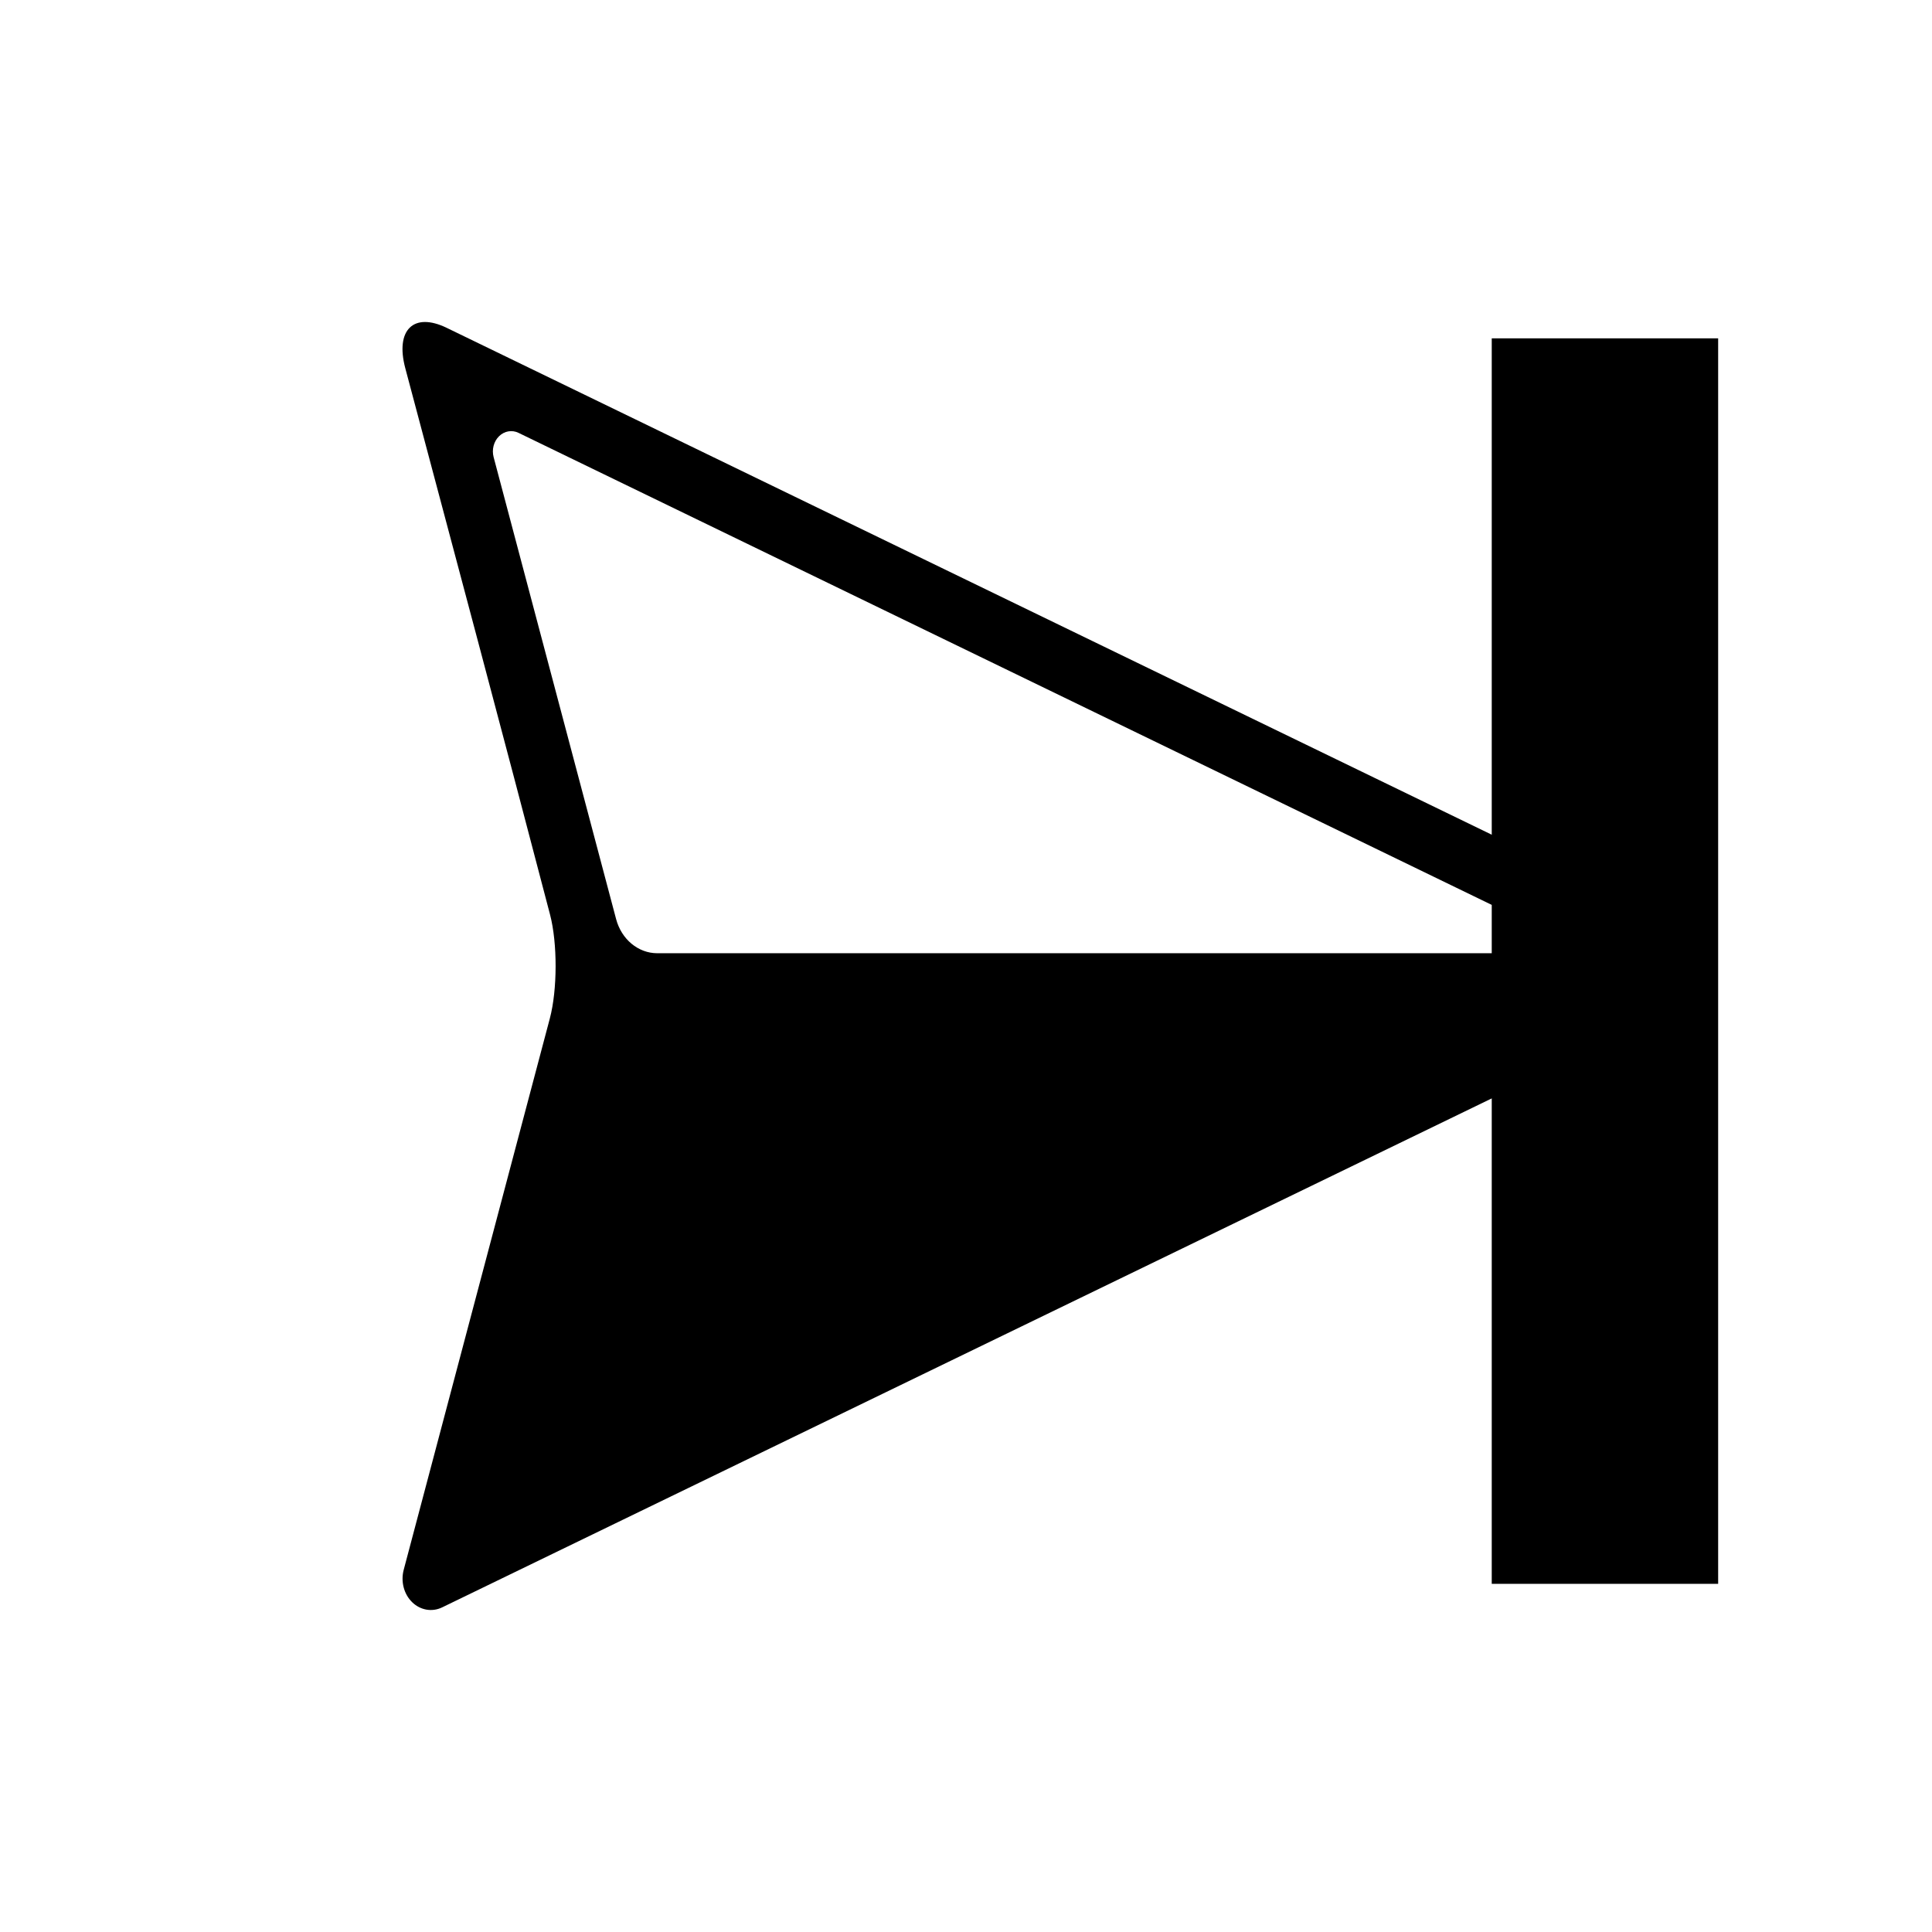
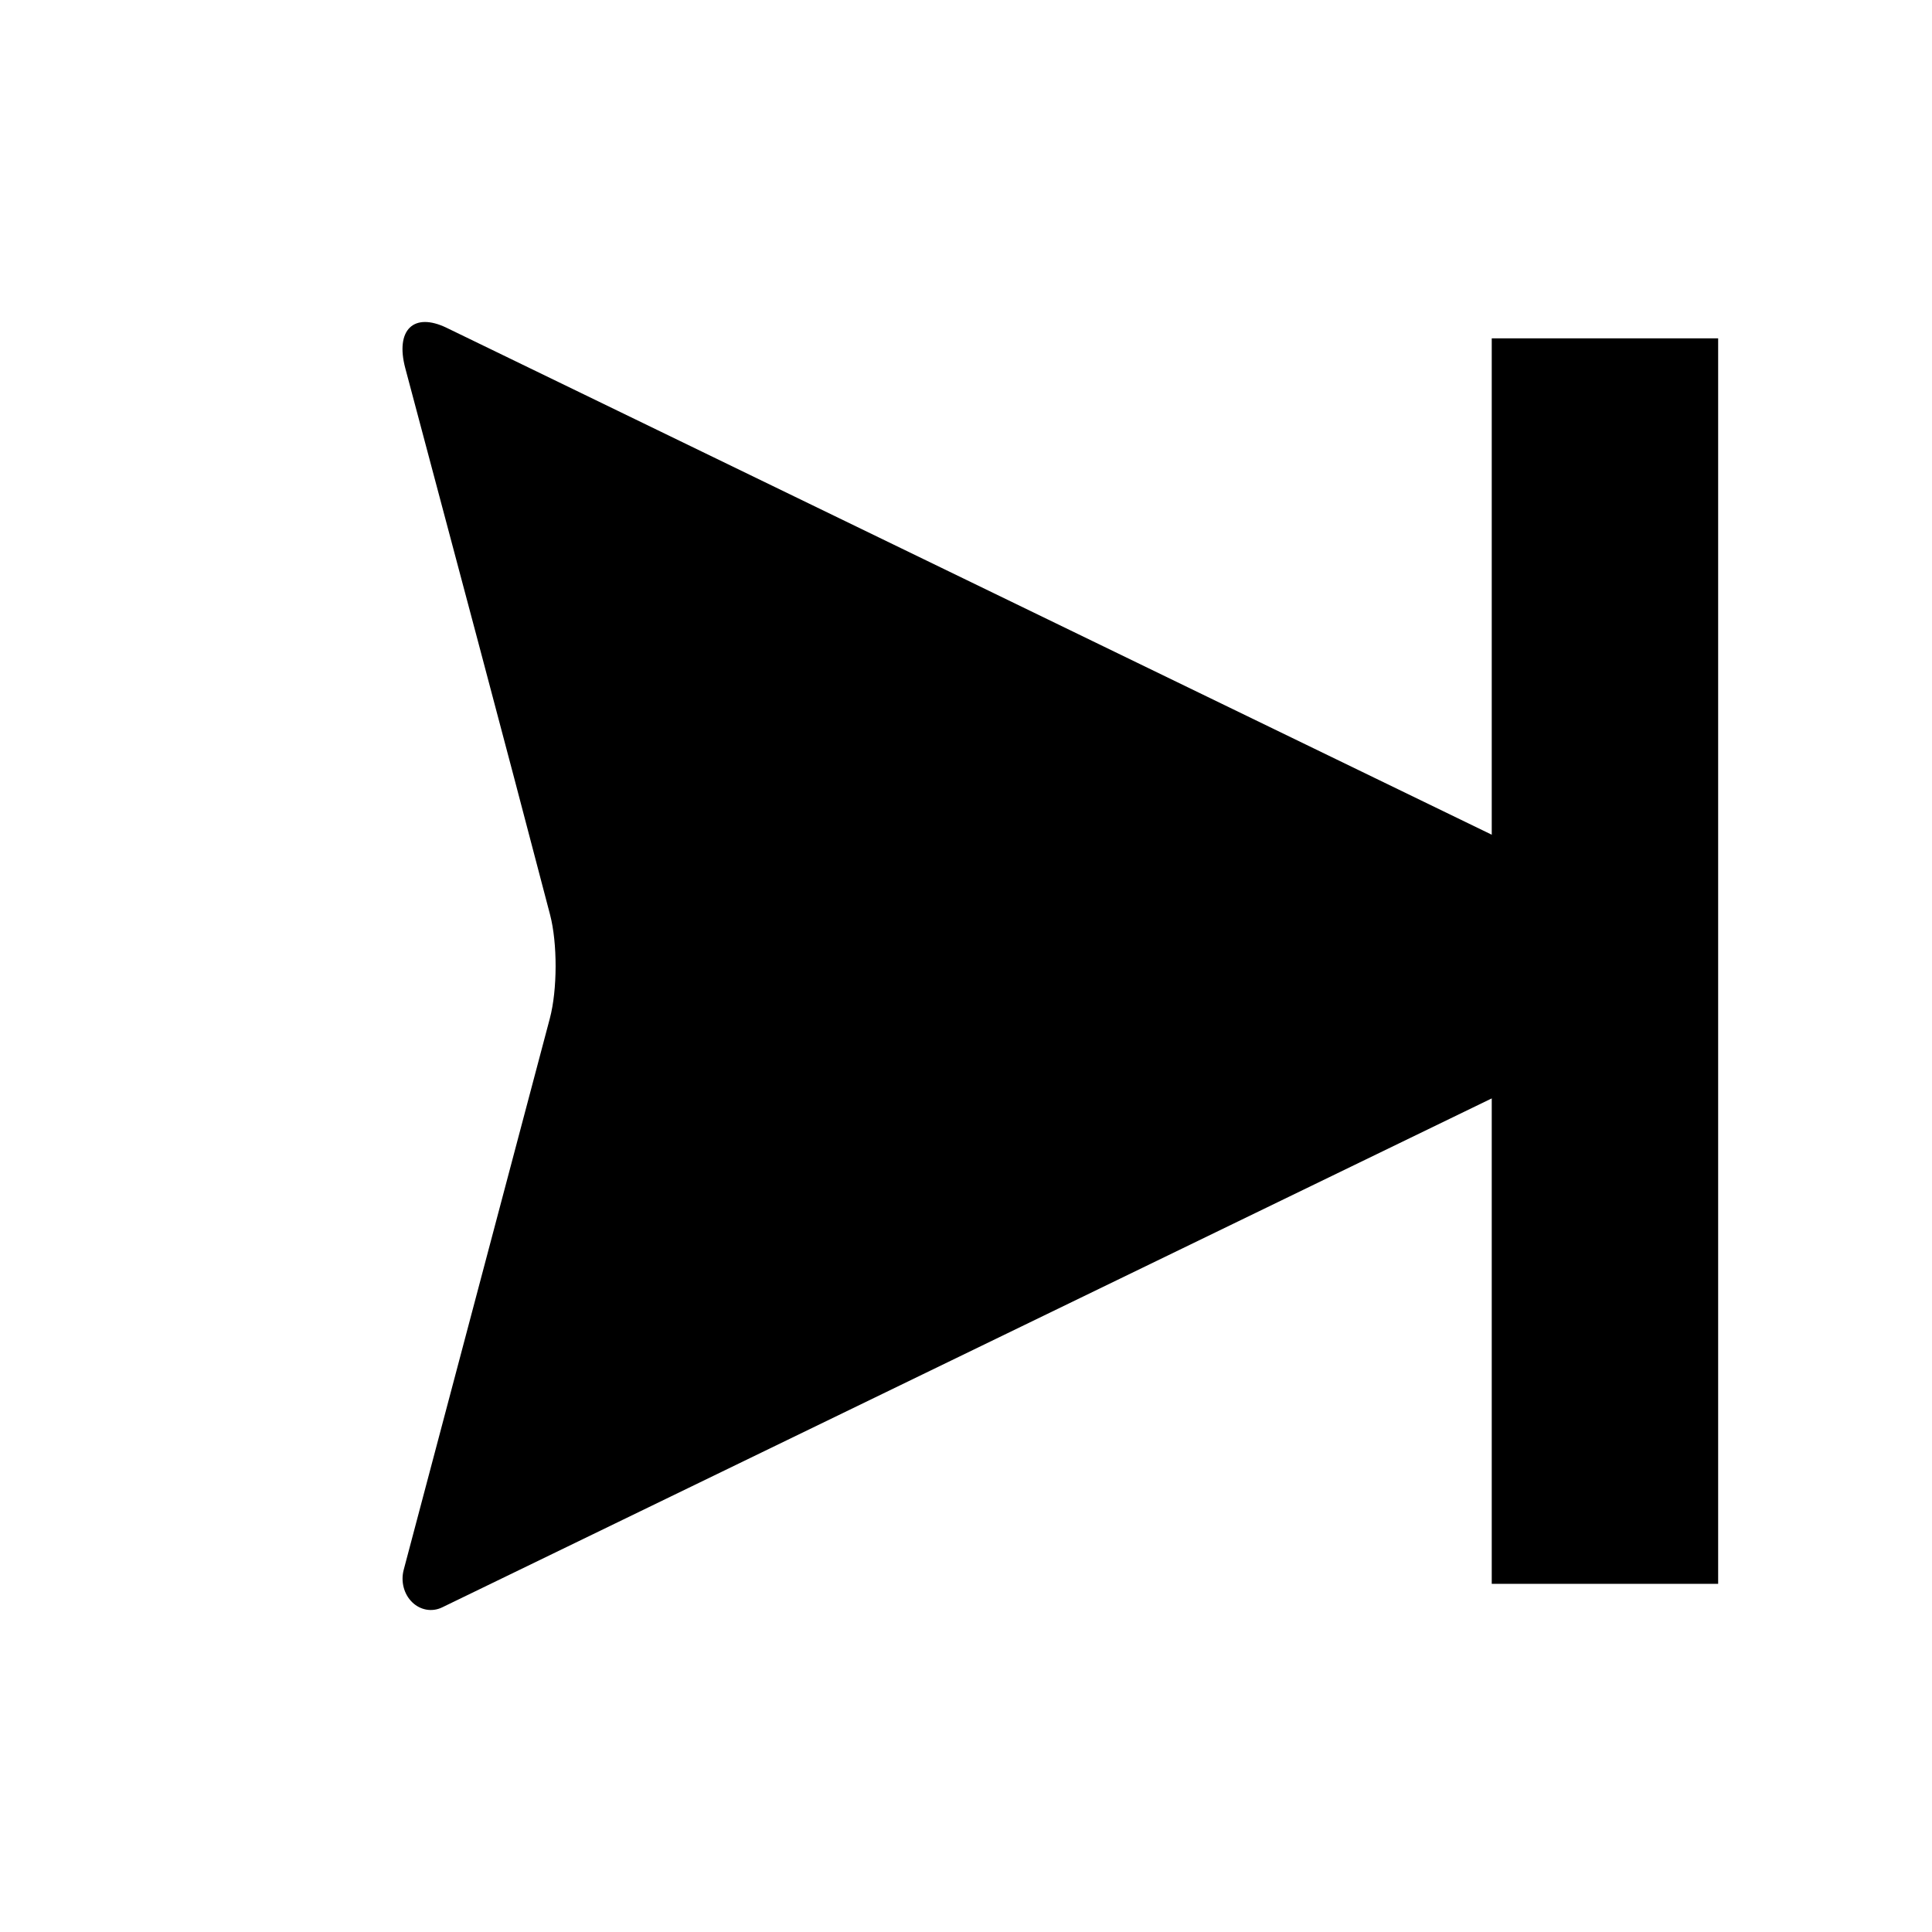
<svg xmlns="http://www.w3.org/2000/svg" viewBox="0 0 48 48" fill="none" version="1.1" id="svg1">
  <defs id="defs1">
    </defs>
-   <path id="path2" fill="#000000" stroke-width="1.238" stroke-opacity="0" class="primarycolor" d="m 9.096,10.492 3.397,11.562 c 0.176,0.6 0.179,1.574 0.005,2.174 -1.107,3.823 -2.239,7.64 -3.365,11.458 -0.237,0.803 0.193,1.182 0.961,0.847 L 39.005,23.884 a 0.811,0.811 89.998 0 0 -5e-5,-1.487 L 9.99,9.705 A 0.657,0.657 138.626 0 0 9.096,10.492 Z m 5.894,12.928 h 20.14 a 0.329,0.329 78.185 0 1 0.132,0.63 L 11.764,34.331 a 0.425,0.425 41.375 0 1 -0.578,-0.509 l 2.847,-9.686 a 0.997,0.997 143.19 0 1 0.956,-0.716 z" transform="matrix(1.068905,0,0,-1.184965,0.3070687,51.43471)" />
+   <path id="path2" fill="#000000" stroke-width="1.238" stroke-opacity="0" class="primarycolor" d="m 9.096,10.492 3.397,11.562 c 0.176,0.6 0.179,1.574 0.005,2.174 -1.107,3.823 -2.239,7.64 -3.365,11.458 -0.237,0.803 0.193,1.182 0.961,0.847 L 39.005,23.884 a 0.811,0.811 89.998 0 0 -5e-5,-1.487 L 9.99,9.705 A 0.657,0.657 138.626 0 0 9.096,10.492 Z" transform="matrix(1.068905,0,0,-1.184965,0.3070687,51.43471)" />
  <rect fill="#000000" stroke-width="1.238" stroke-opacity="0" class="primarycolor" id="rect1" width="5.625" height="30.944" x="37.062" y="8.406" />
</svg>
